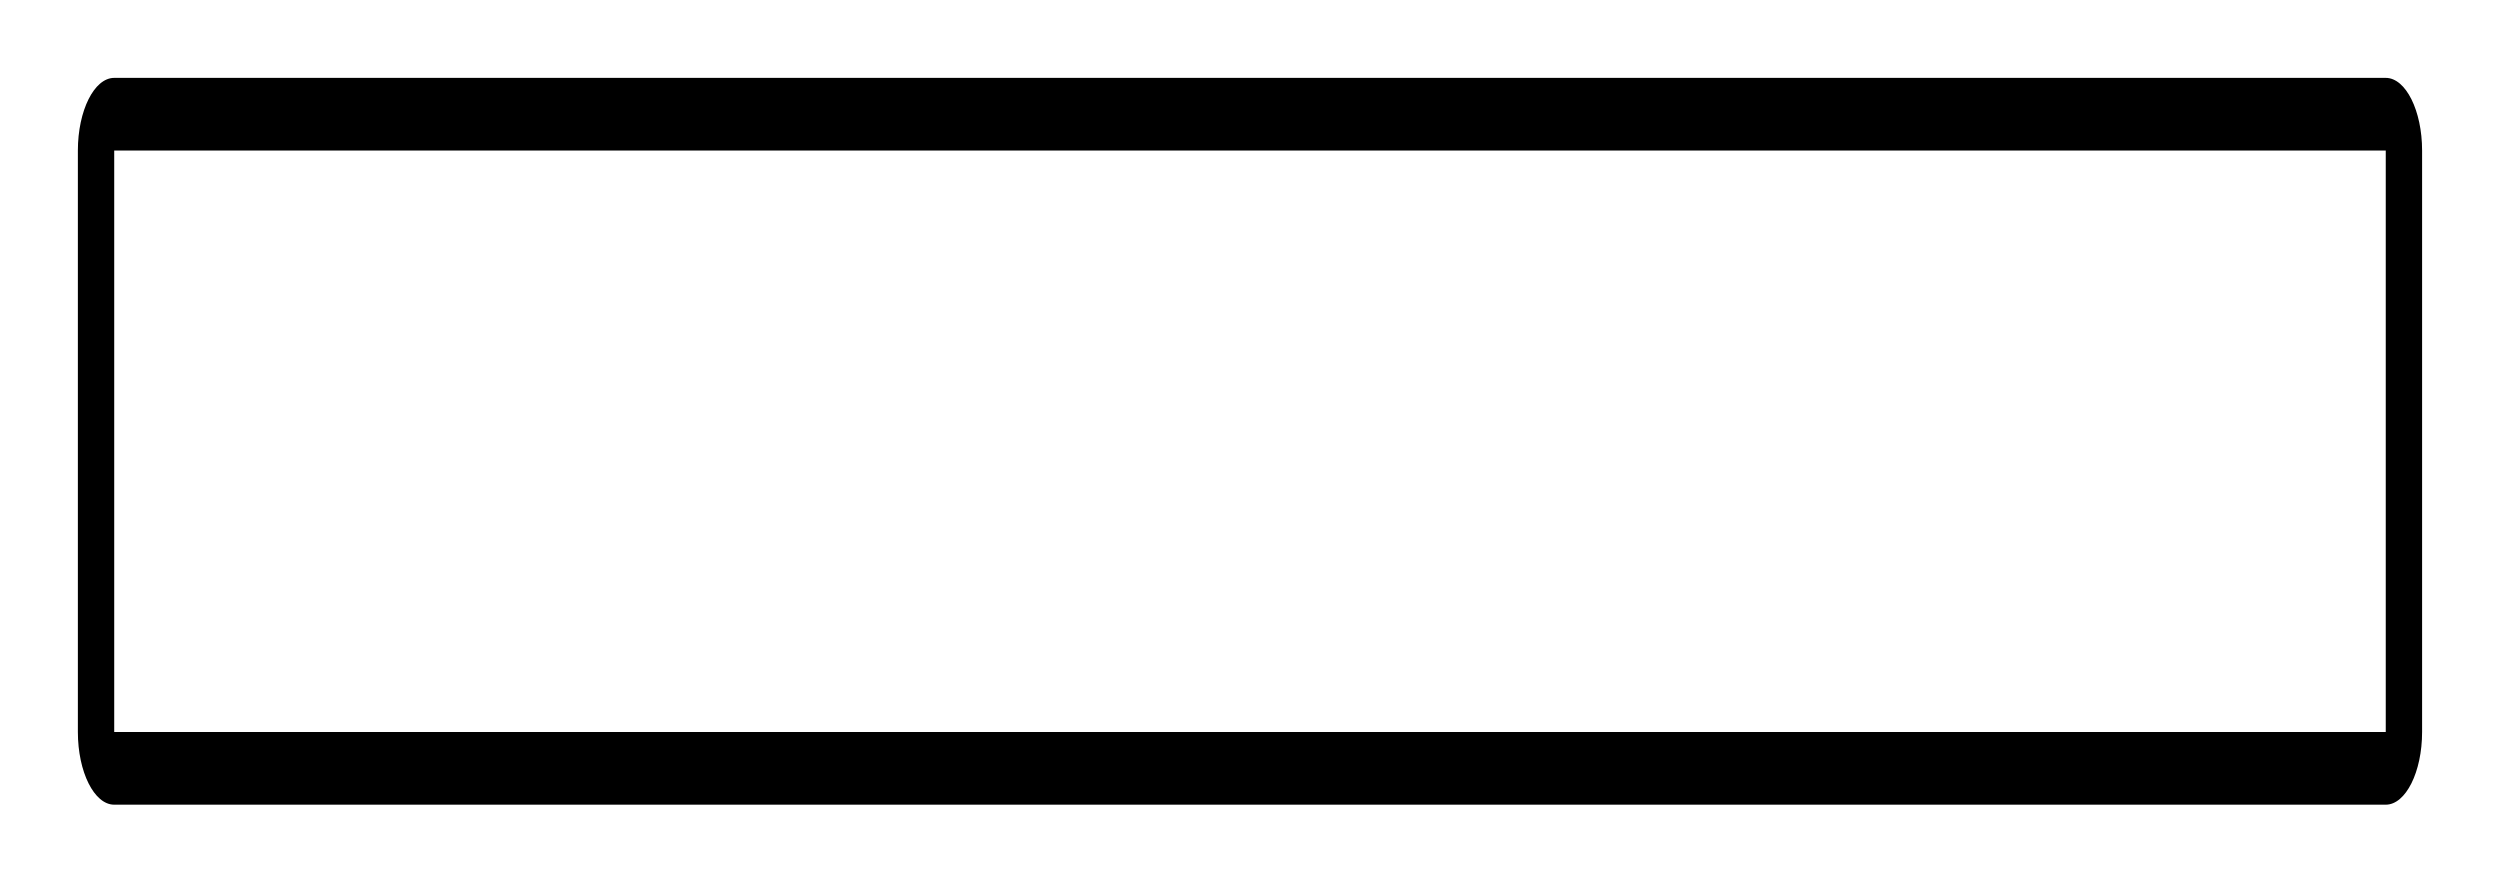
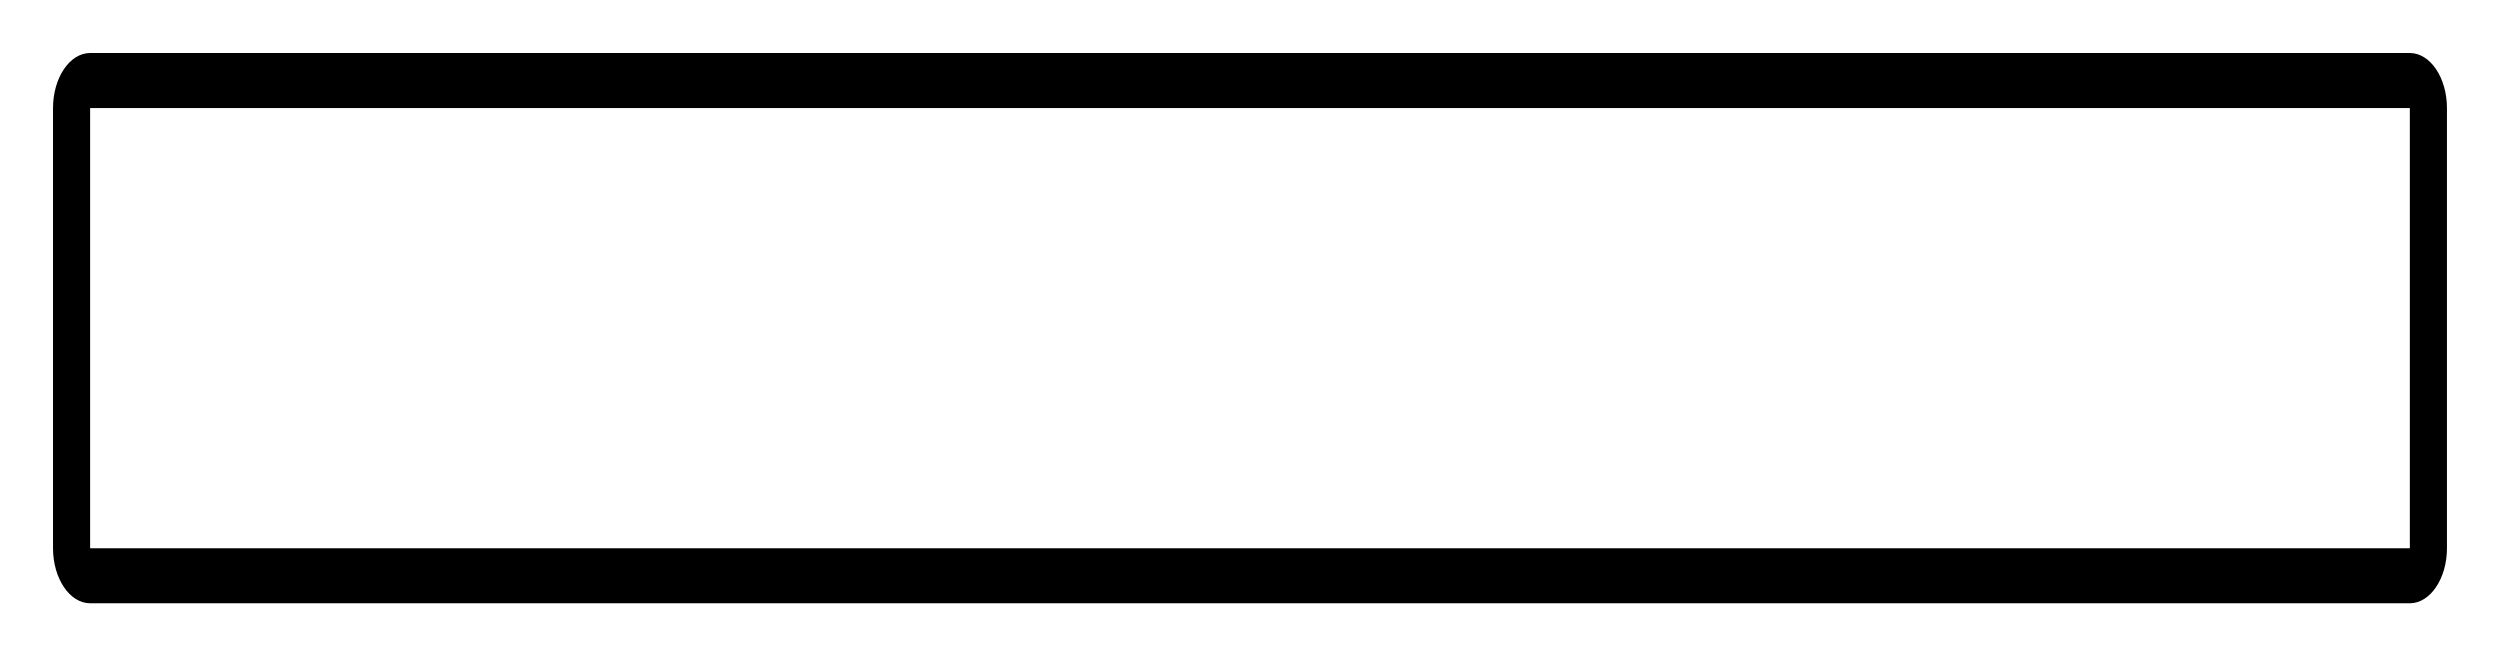
- <svg xmlns="http://www.w3.org/2000/svg" version="1.0" id="Layer_1" x="0px" y="0px" viewBox="0 0 23.115 8.16" enable-background="new 0 0 24 24" xml:space="preserve" height="34" width="96.311">
+ <svg xmlns="http://www.w3.org/2000/svg" version="1.0" id="Layer_1" x="0px" y="0px" viewBox="0 0 22.635 5.942" enable-background="new 0 0 24 24" xml:space="preserve" height="24.758" width="94.311">
  <defs id="defs4192" />
-   <g id="g4186" transform="matrix(0.1680131,0,0,0.336,0.3839739,0.04799973)">
+   <g id="g4186" transform="matrix(0.1680131,0,0,0.249099,0.1439738,-0.01819834)">
    <path d="m 129.006,4 0,16 L 4,20 4,4 129.006,4 m 0,-2 L 4,2 C 2.9,2 2,2.9 2,4 l 0,16 c 0,1.1 0.9,2 2,2 l 125.006,0 c 1.1,0 2,-0.9 2,-2 l 0,-16 c 0,-1.1 -0.9,-2 -2,-2 z" id="path4188" />
  </g>
</svg>
